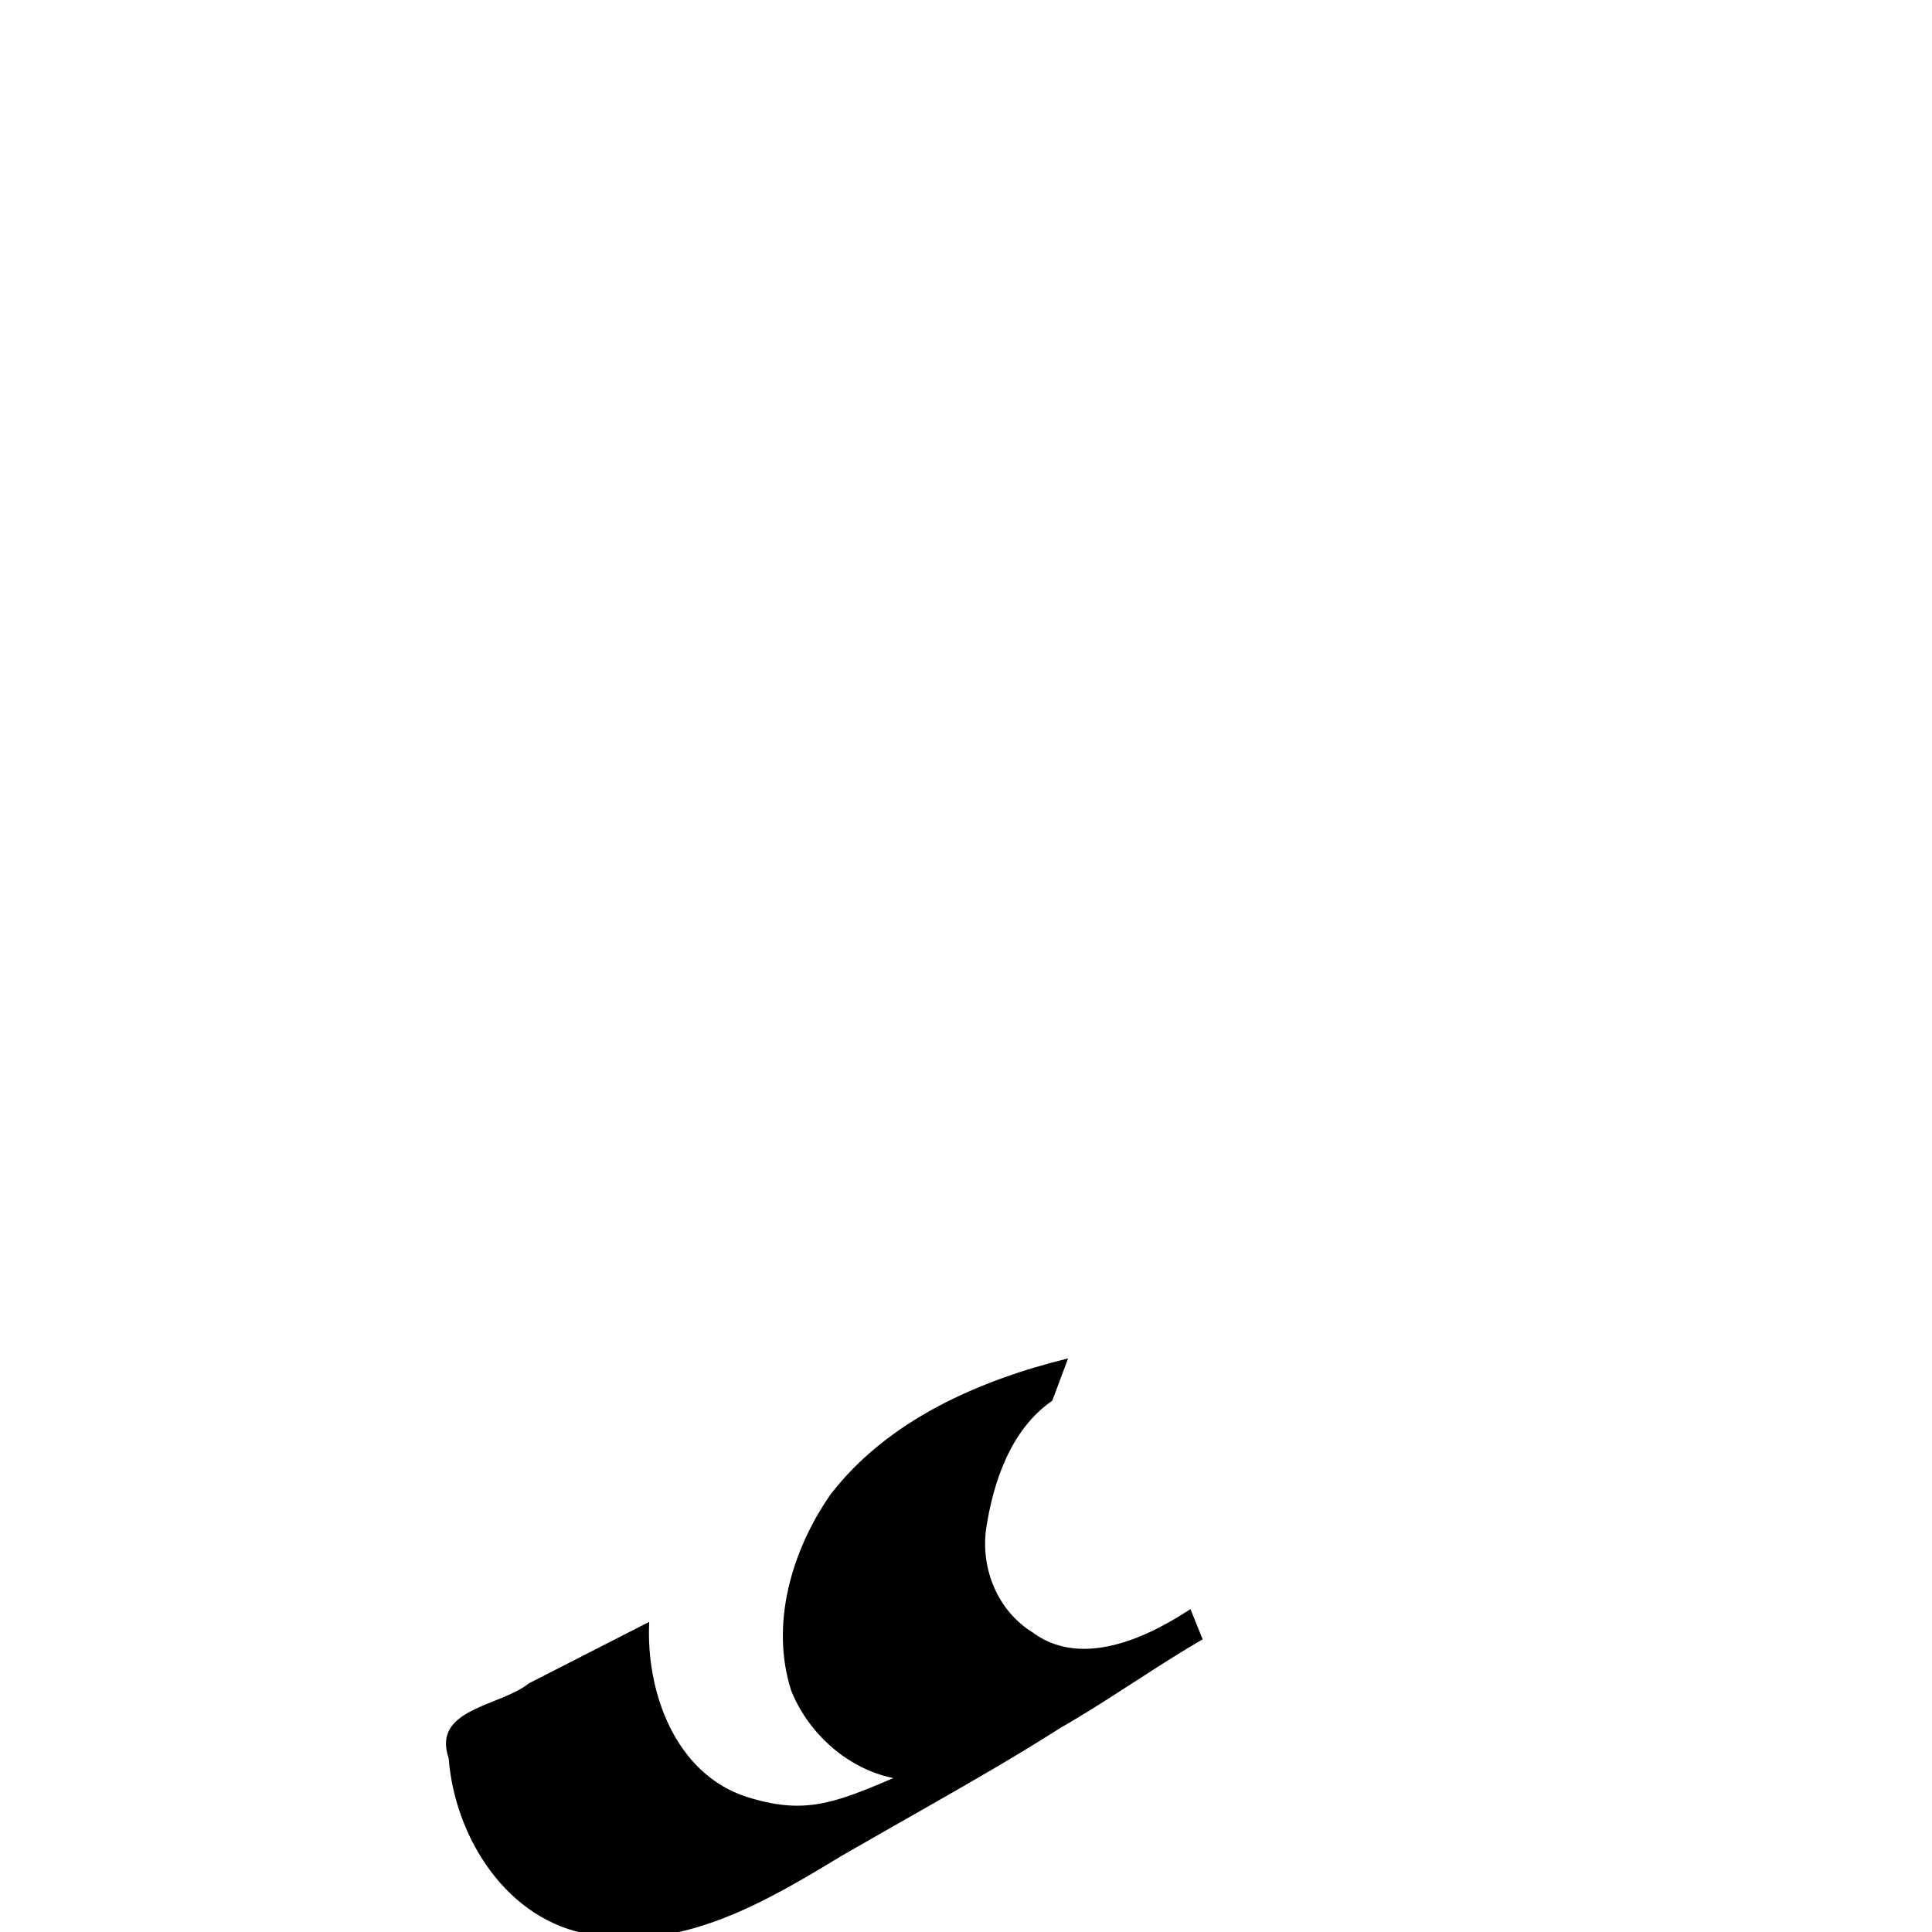
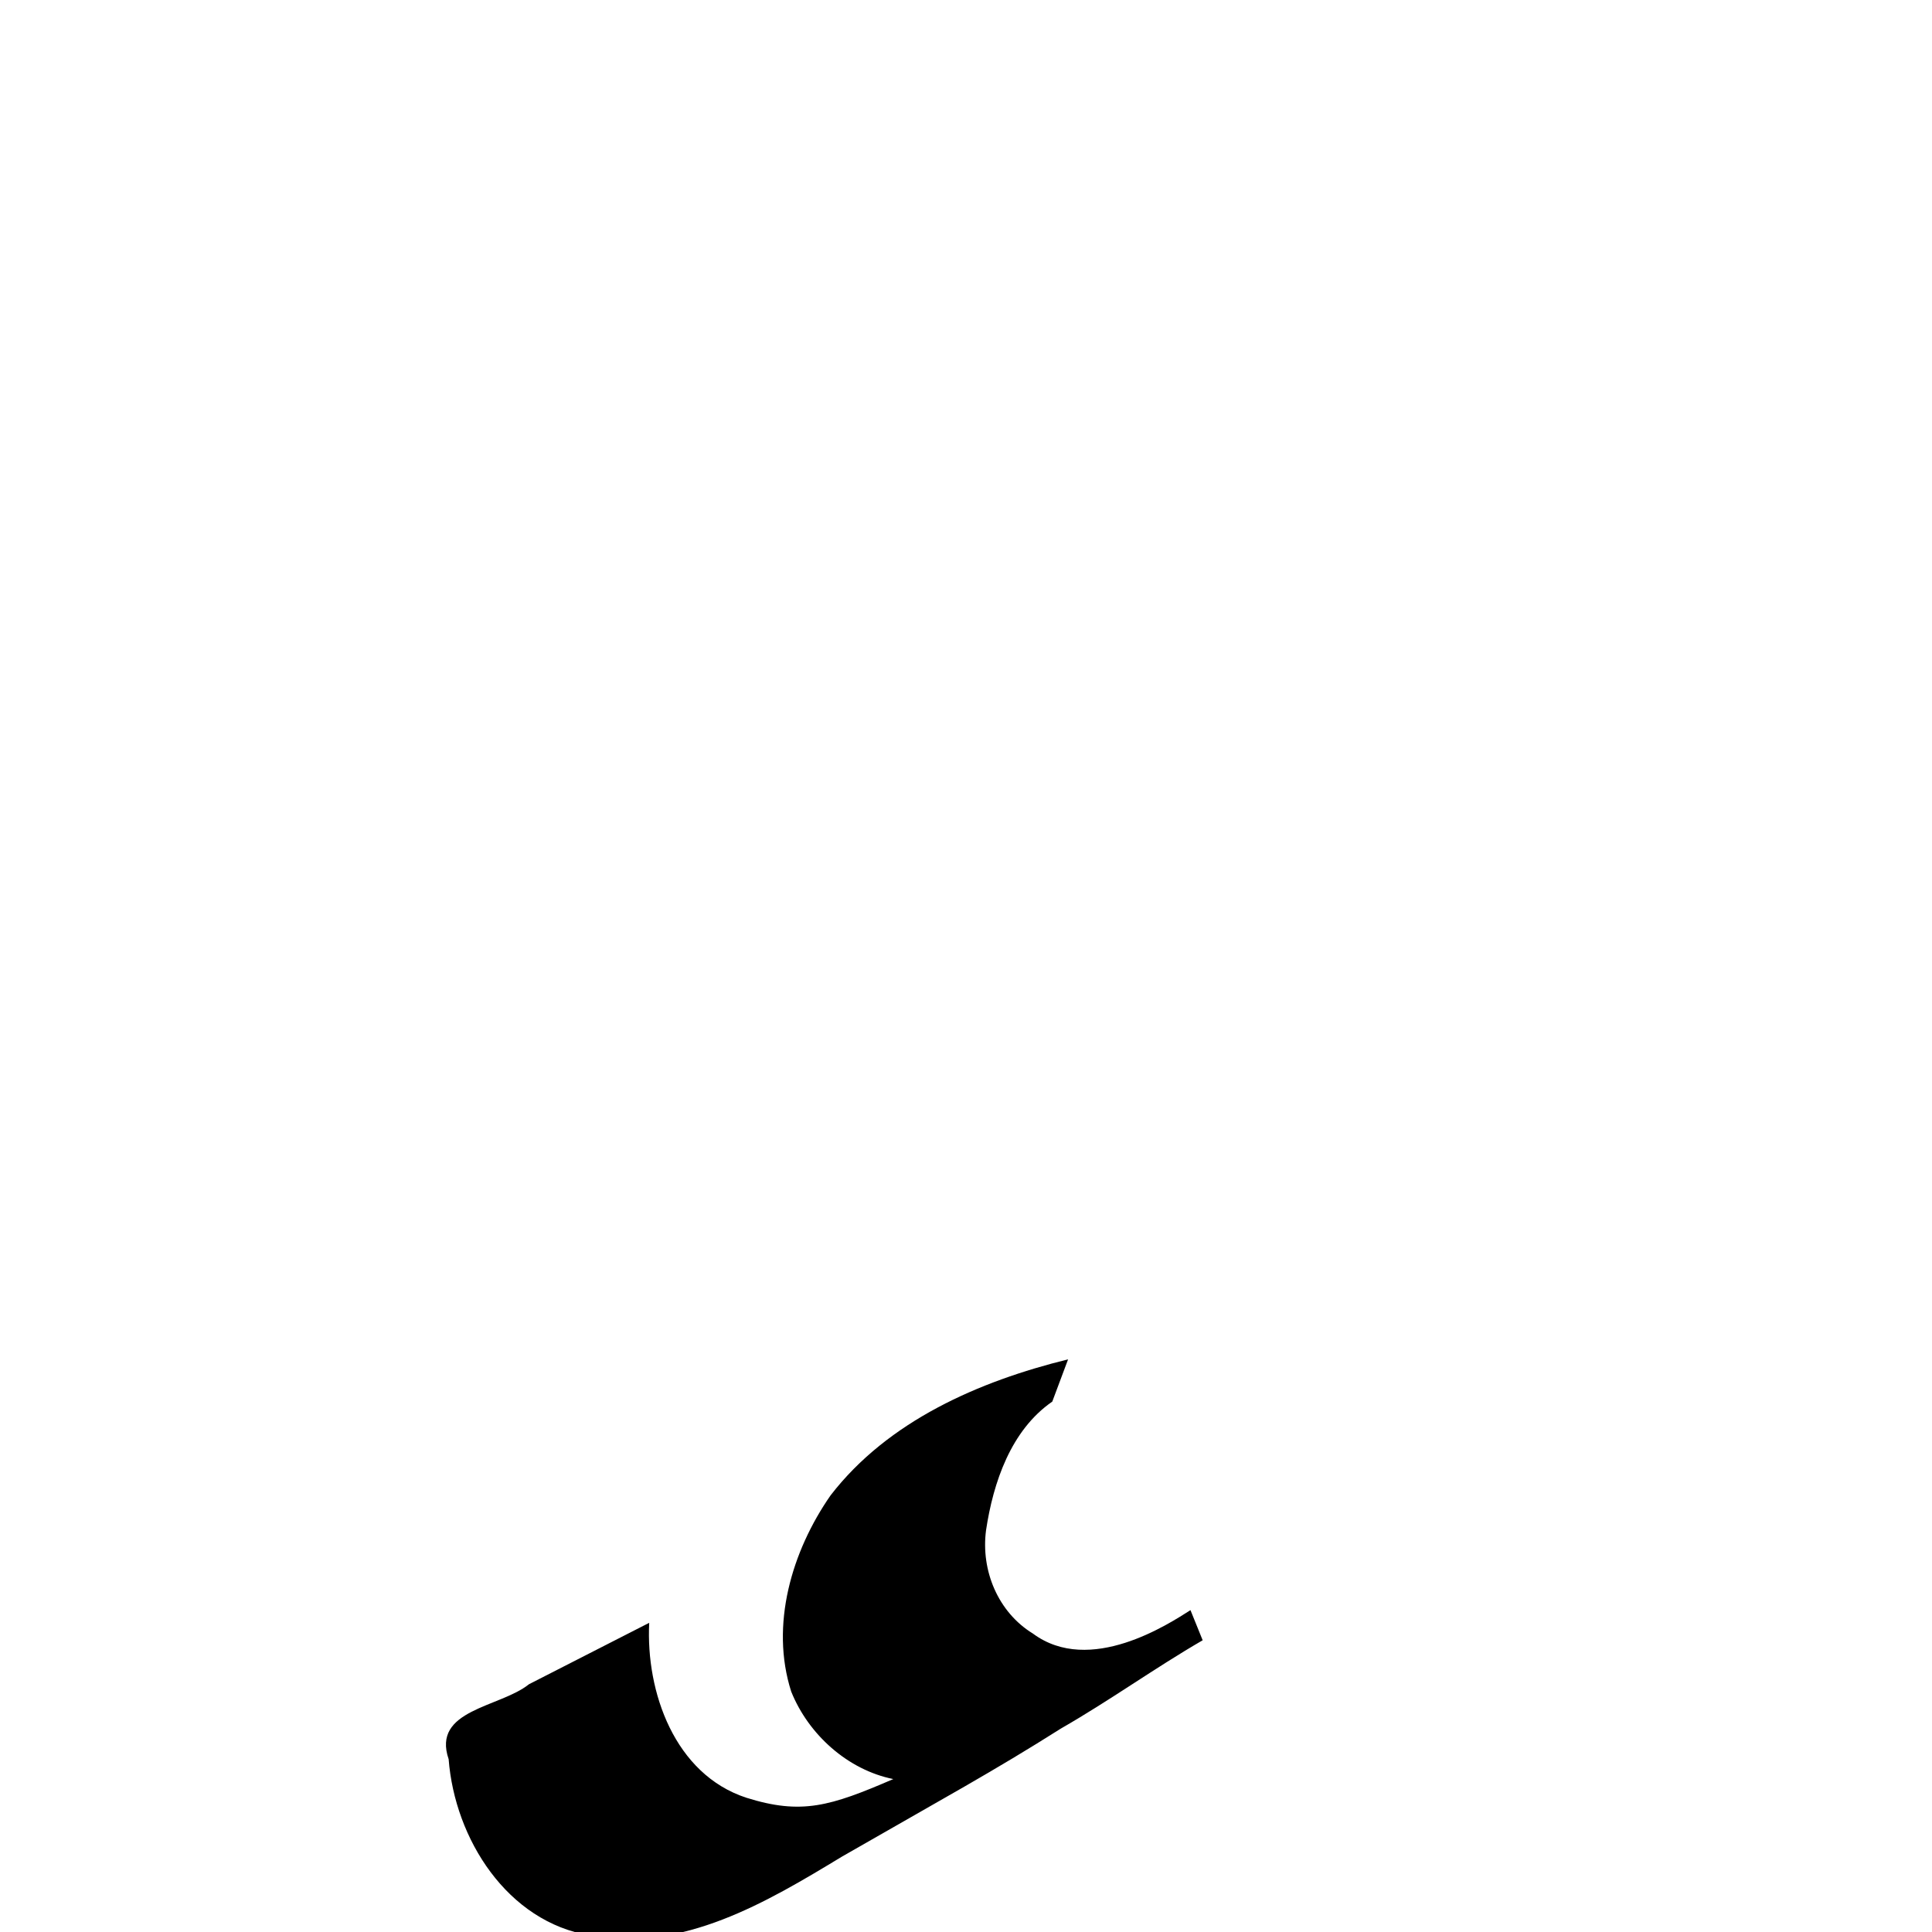
<svg xmlns="http://www.w3.org/2000/svg" viewBox="0 0 1000 1000">
-   <path transform="translate(-6000,-52.3622)" style="fill:#000000;fill-opacity:1;stroke:none" d="m 6435.866,1012.793 c -38.915,23.584 -82.71,49.761 -130.174,40.871 -43.177,-6.931 -70.296,-50.11 -73.463,-91.239 -8.829,-25.767 26.515,-26.68 41.595,-38.802 20.738,-10.595 41.476,-21.189 62.214,-31.784 -1.813,35.871 13.22,78.398 50.245,90.523 35.65,11.181 49.794,1.428 103.717,-21.655 l 96.283,-38.345 c -60,40 -80,50 -150.417,90.431 z m 108.799,-235.447 c -21.424,14.812 -30.585,41.876 -34.289,66.588 -2.736,20.766 6.139,42.34 24.257,53.453 29.539,21.888 70.367,-5.025 81.55,-12.127 l 6.316,15.607 c -45.308,26.244 -87.437,62.002 -139.988,72.408 -31.429,4.554 -61.597,-17.417 -72.987,-45.836 -11.036,-34.474 0.289,-72.72 20.372,-101.566 29.721,-38.557 76.869,-59.066 122.953,-70.404 z" />
+   <path transform="translate(-6000,-52.3622)" style="fill:#000000;fill-opacity:1;stroke:none" d="m 6552.844,755.956 c -46.084,11.338 -93.216,31.85 -122.938,70.406 -20.083,28.845 -31.411,67.088 -20.375,101.562 8.914,22.242 29.323,40.563 52.844,45.281 -32.647,14.092 -47.457,18.637 -76.094,9.656 -37.025,-12.125 -52.063,-54.661 -50.25,-90.531 l -62.219,31.781 c -15.081,12.122 -50.423,13.046 -41.594,38.812 3.167,41.129 30.291,84.319 73.469,91.25 47.464,8.89 91.273,-17.291 130.188,-40.875 53.721,-30.845 78.131,-44.026 113.312,-66.281 24.952,-14.294 48.668,-31.382 73.312,-45.656 l -6.312,-15.594 c -11.183,7.102 -52.023,34.013 -81.562,12.125 -18.117,-11.112 -26.986,-32.703 -24.25,-53.469 3.704,-24.712 12.857,-51.782 34.281,-66.594 l 8.188,-21.875 z" />
</svg>
